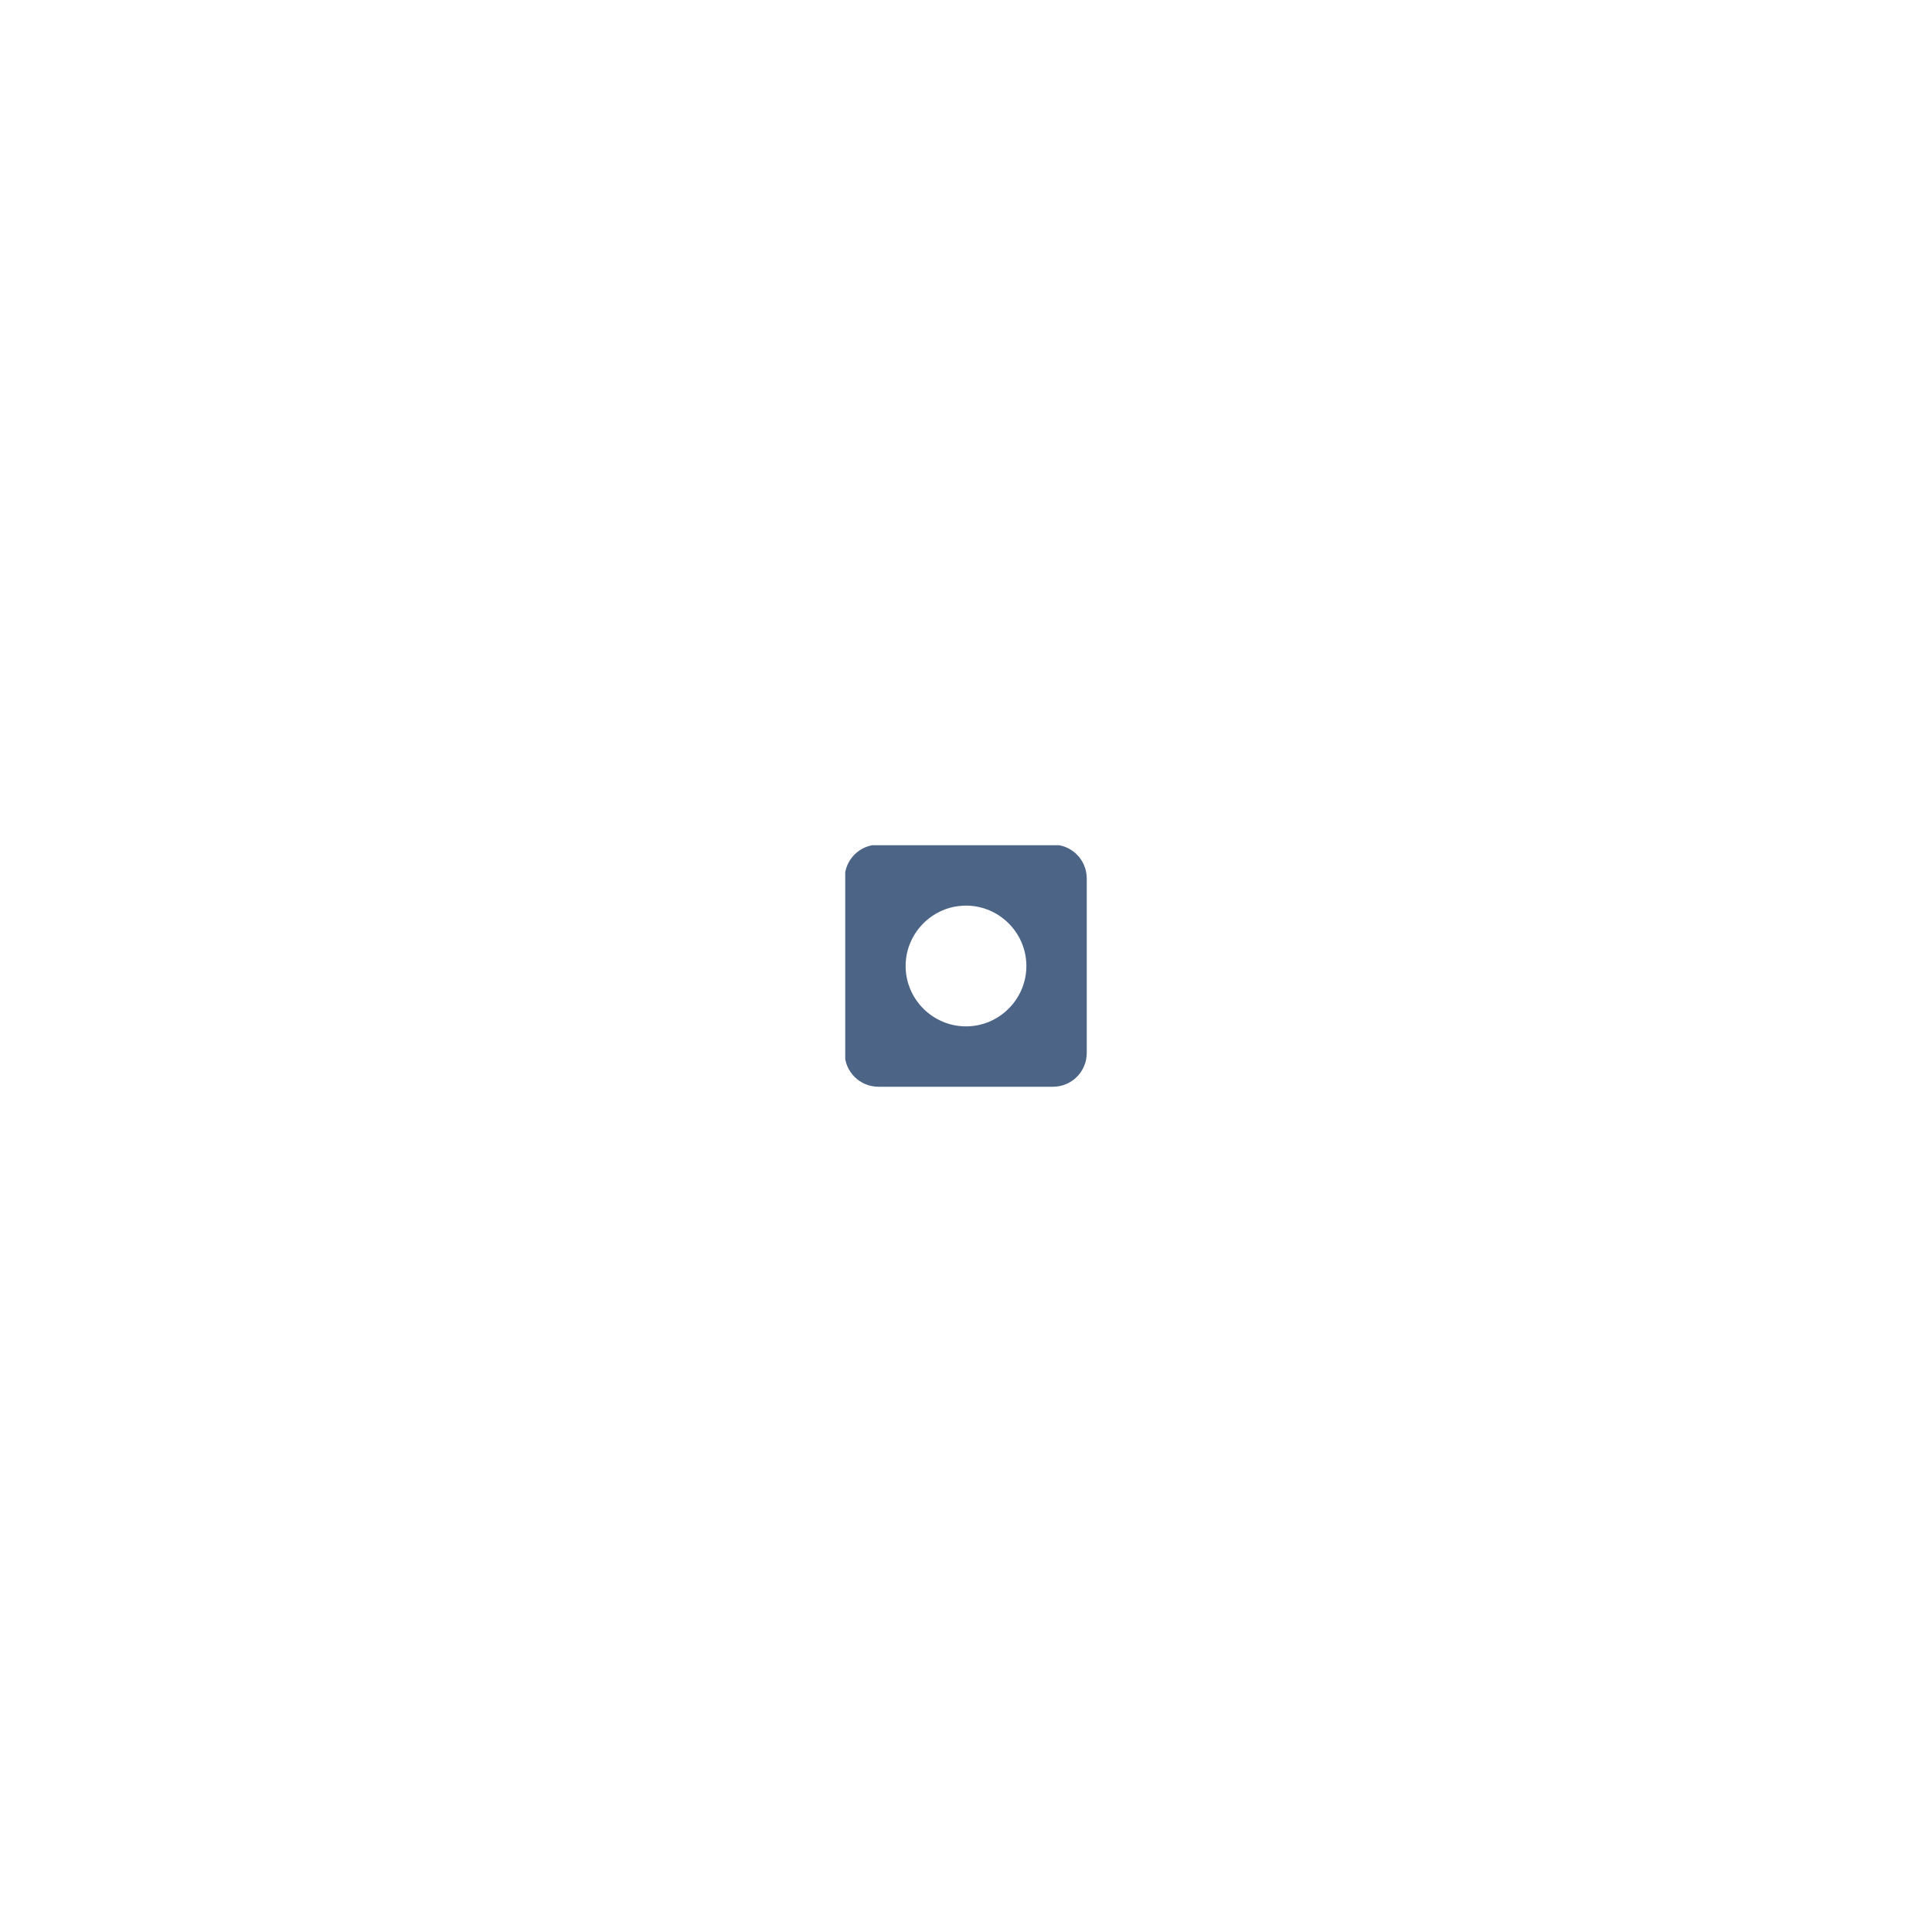
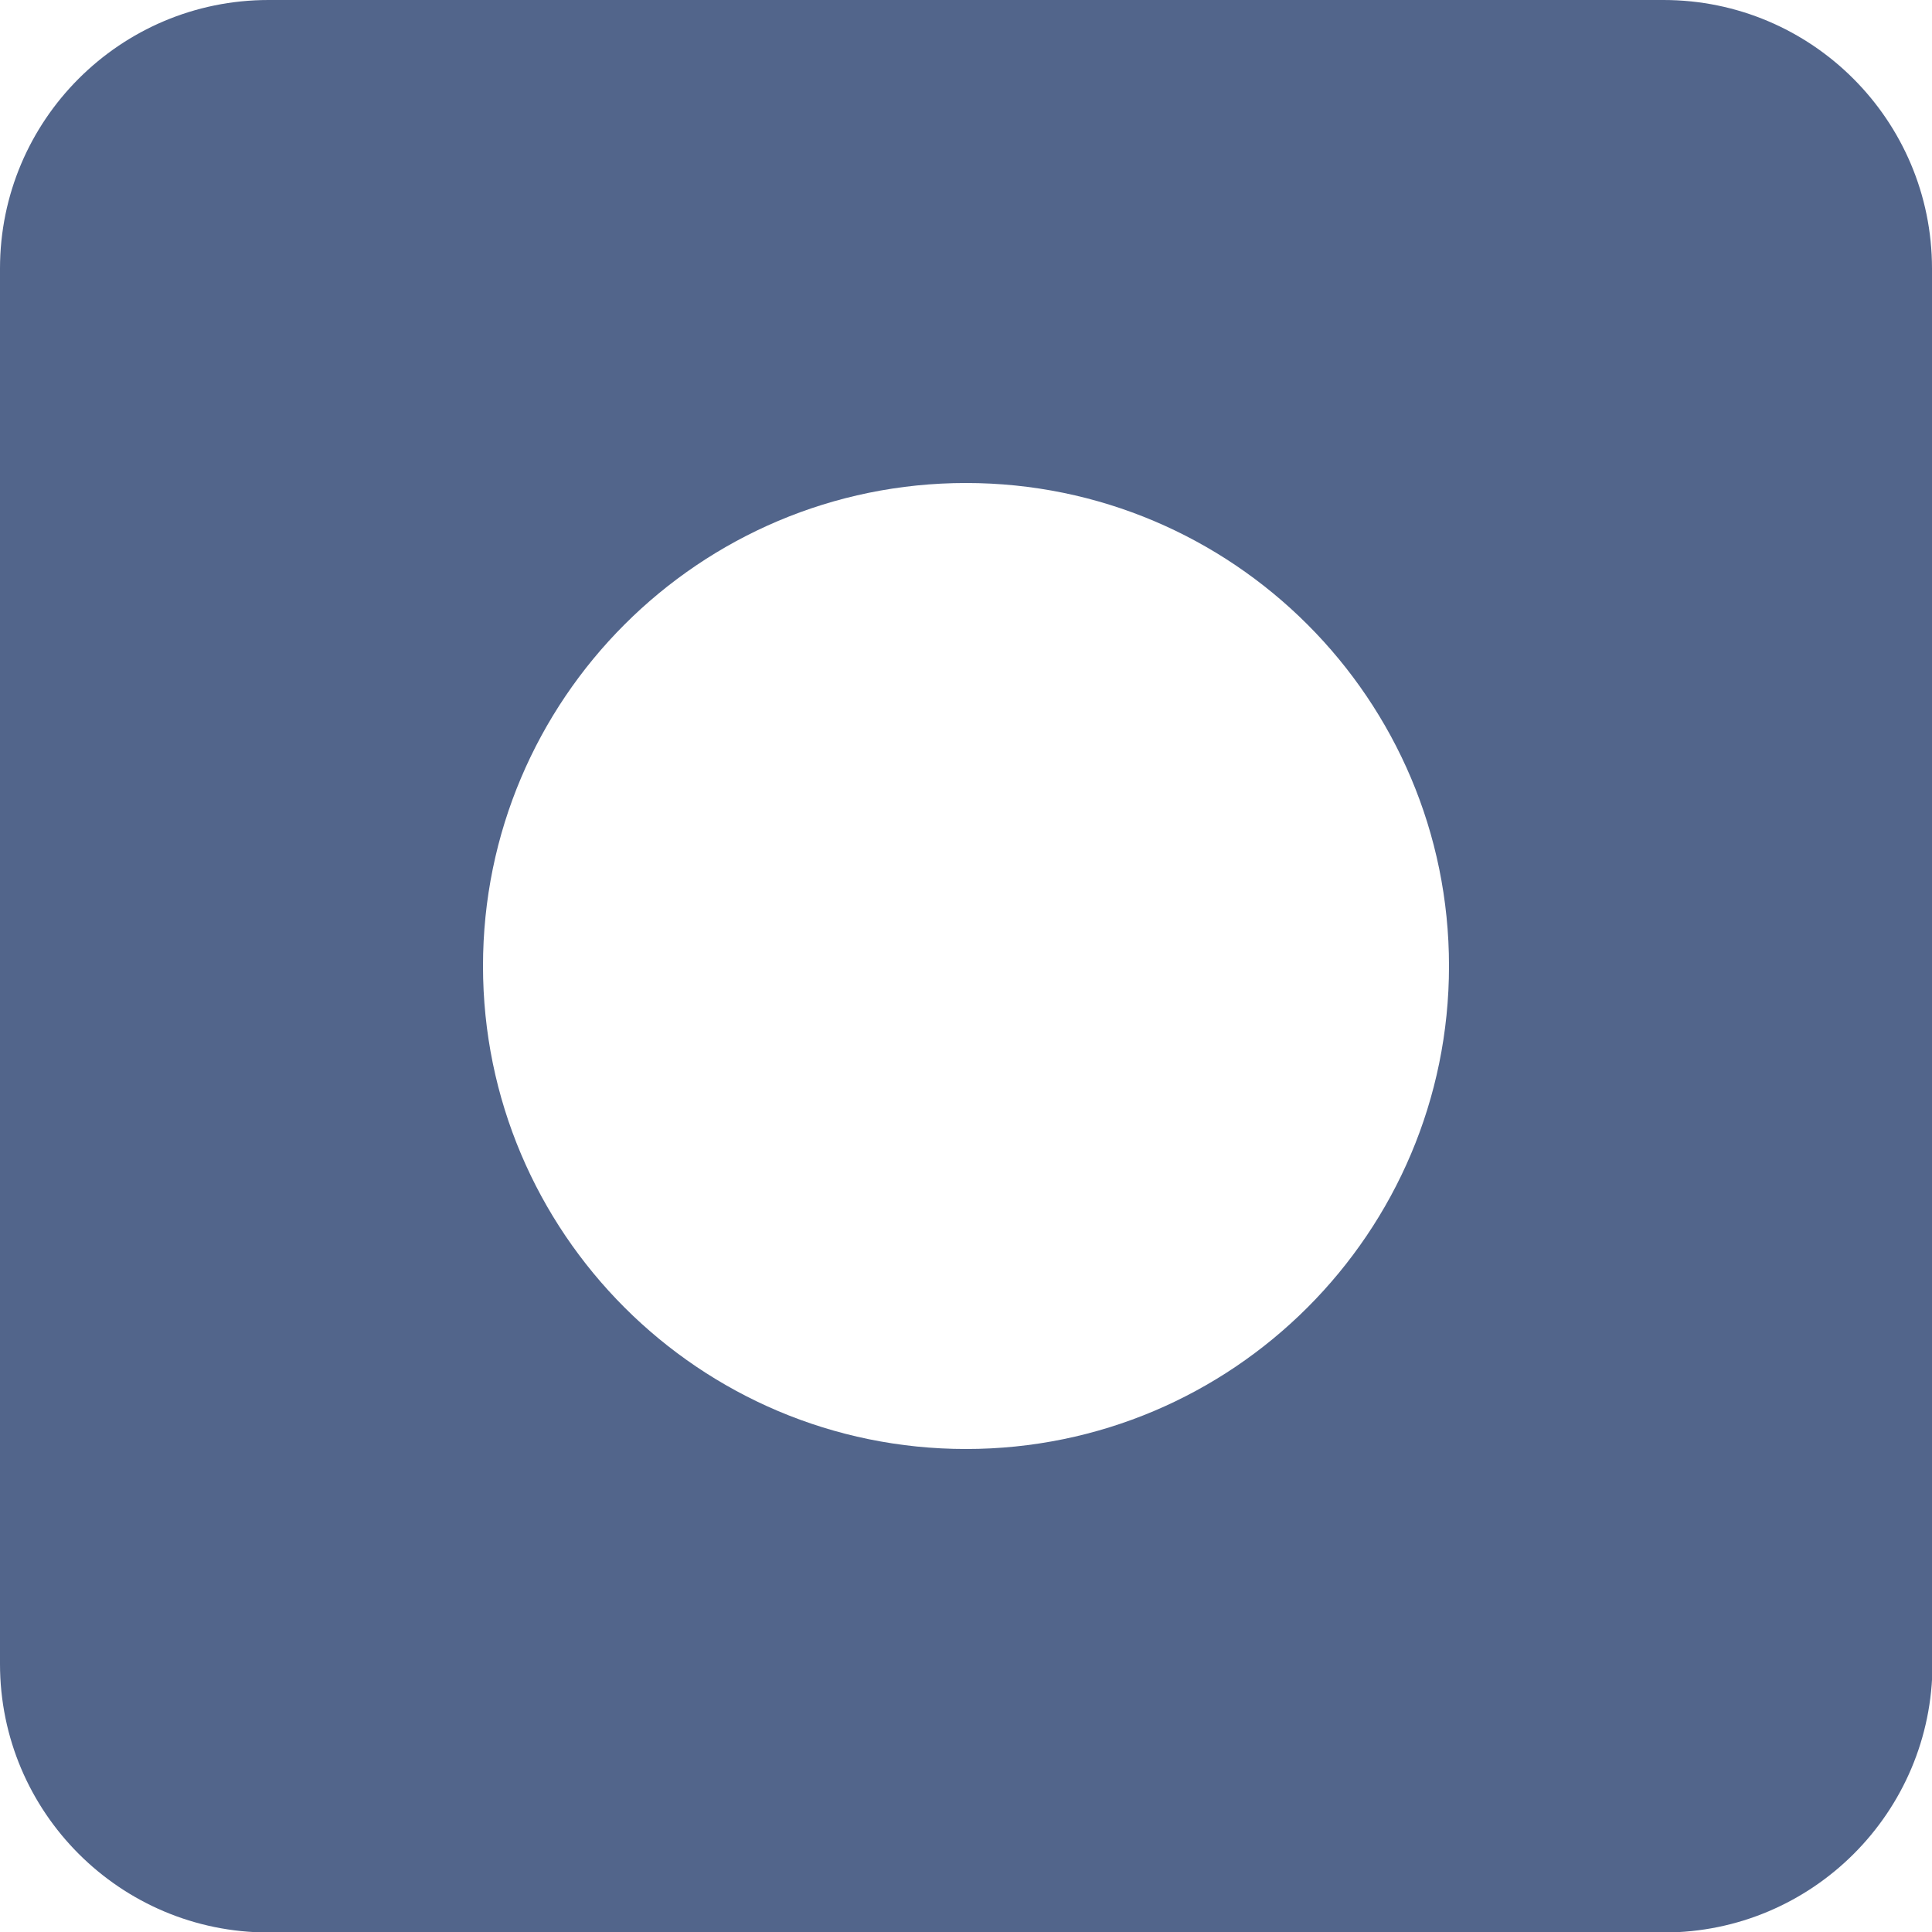
- <svg xmlns="http://www.w3.org/2000/svg" xmlns:xlink="http://www.w3.org/1999/xlink" version="1.1" id="Layer_1" x="0px" y="0px" viewBox="0 0 320 320" style="enable-background:new 0 0 320 320;" xml:space="preserve">
-   <style type="text/css">
- 	.st0{clip-path:url(#SVGID_00000034054416140467942480000001968228751935173023_);fill:#4C6586;}
- </style>
-   <g>
-     <g>
-       <g>
-         <defs>
-           <rect id="SVGID_1_" x="140" y="140" width="40" height="40" />
-         </defs>
-         <clipPath id="SVGID_00000160912014282136881860000005564363686087264647_">
-           <use xlink:href="#SVGID_1_" style="overflow:visible;" />
-         </clipPath>
-         <path style="clip-path:url(#SVGID_00000160912014282136881860000005564363686087264647_);fill:#4C6586;" d="M170,160     c0,5.5-4.5,10-10,10s-10-4.5-10-10s4.5-10,10-10S170,154.5,170,160 M180,174.4v-28.9c0-3.1-2.5-5.6-5.6-5.6h-28.9     c-3.1,0-5.6,2.5-5.6,5.6v28.9c0,3.1,2.5,5.6,5.6,5.6h28.9C177.5,180,180,177.5,180,174.4" />
-       </g>
-     </g>
+ <svg xmlns="http://www.w3.org/2000/svg" id="Layer_1" viewBox="0 0 40 40">
+   <defs>
+     <style>.cls-1{fill:none;}.cls-2{clip-path:url(#clippath);}.cls-3{fill:#52658b;}</style>
+     <clipPath id="clippath">
+       <rect class="cls-1" width="40" height="40" />
+     </clipPath>
+   </defs>
+   <g class="cls-2">
+     <path class="cls-3" d="M30,20c0,5.52-4.48,10-10,10s-10-4.48-10-10,4.48-10,10-10,10,4.48,10,10m10,14.44V5.56c0-3.07-2.49-5.56-5.56-5.56H5.56C2.49,0,0,2.49,0,5.56v28.89c0,3.07,2.49,5.56,5.56,5.56h28.89c3.07,0,5.56-2.49,5.56-5.56" />
  </g>
</svg>
